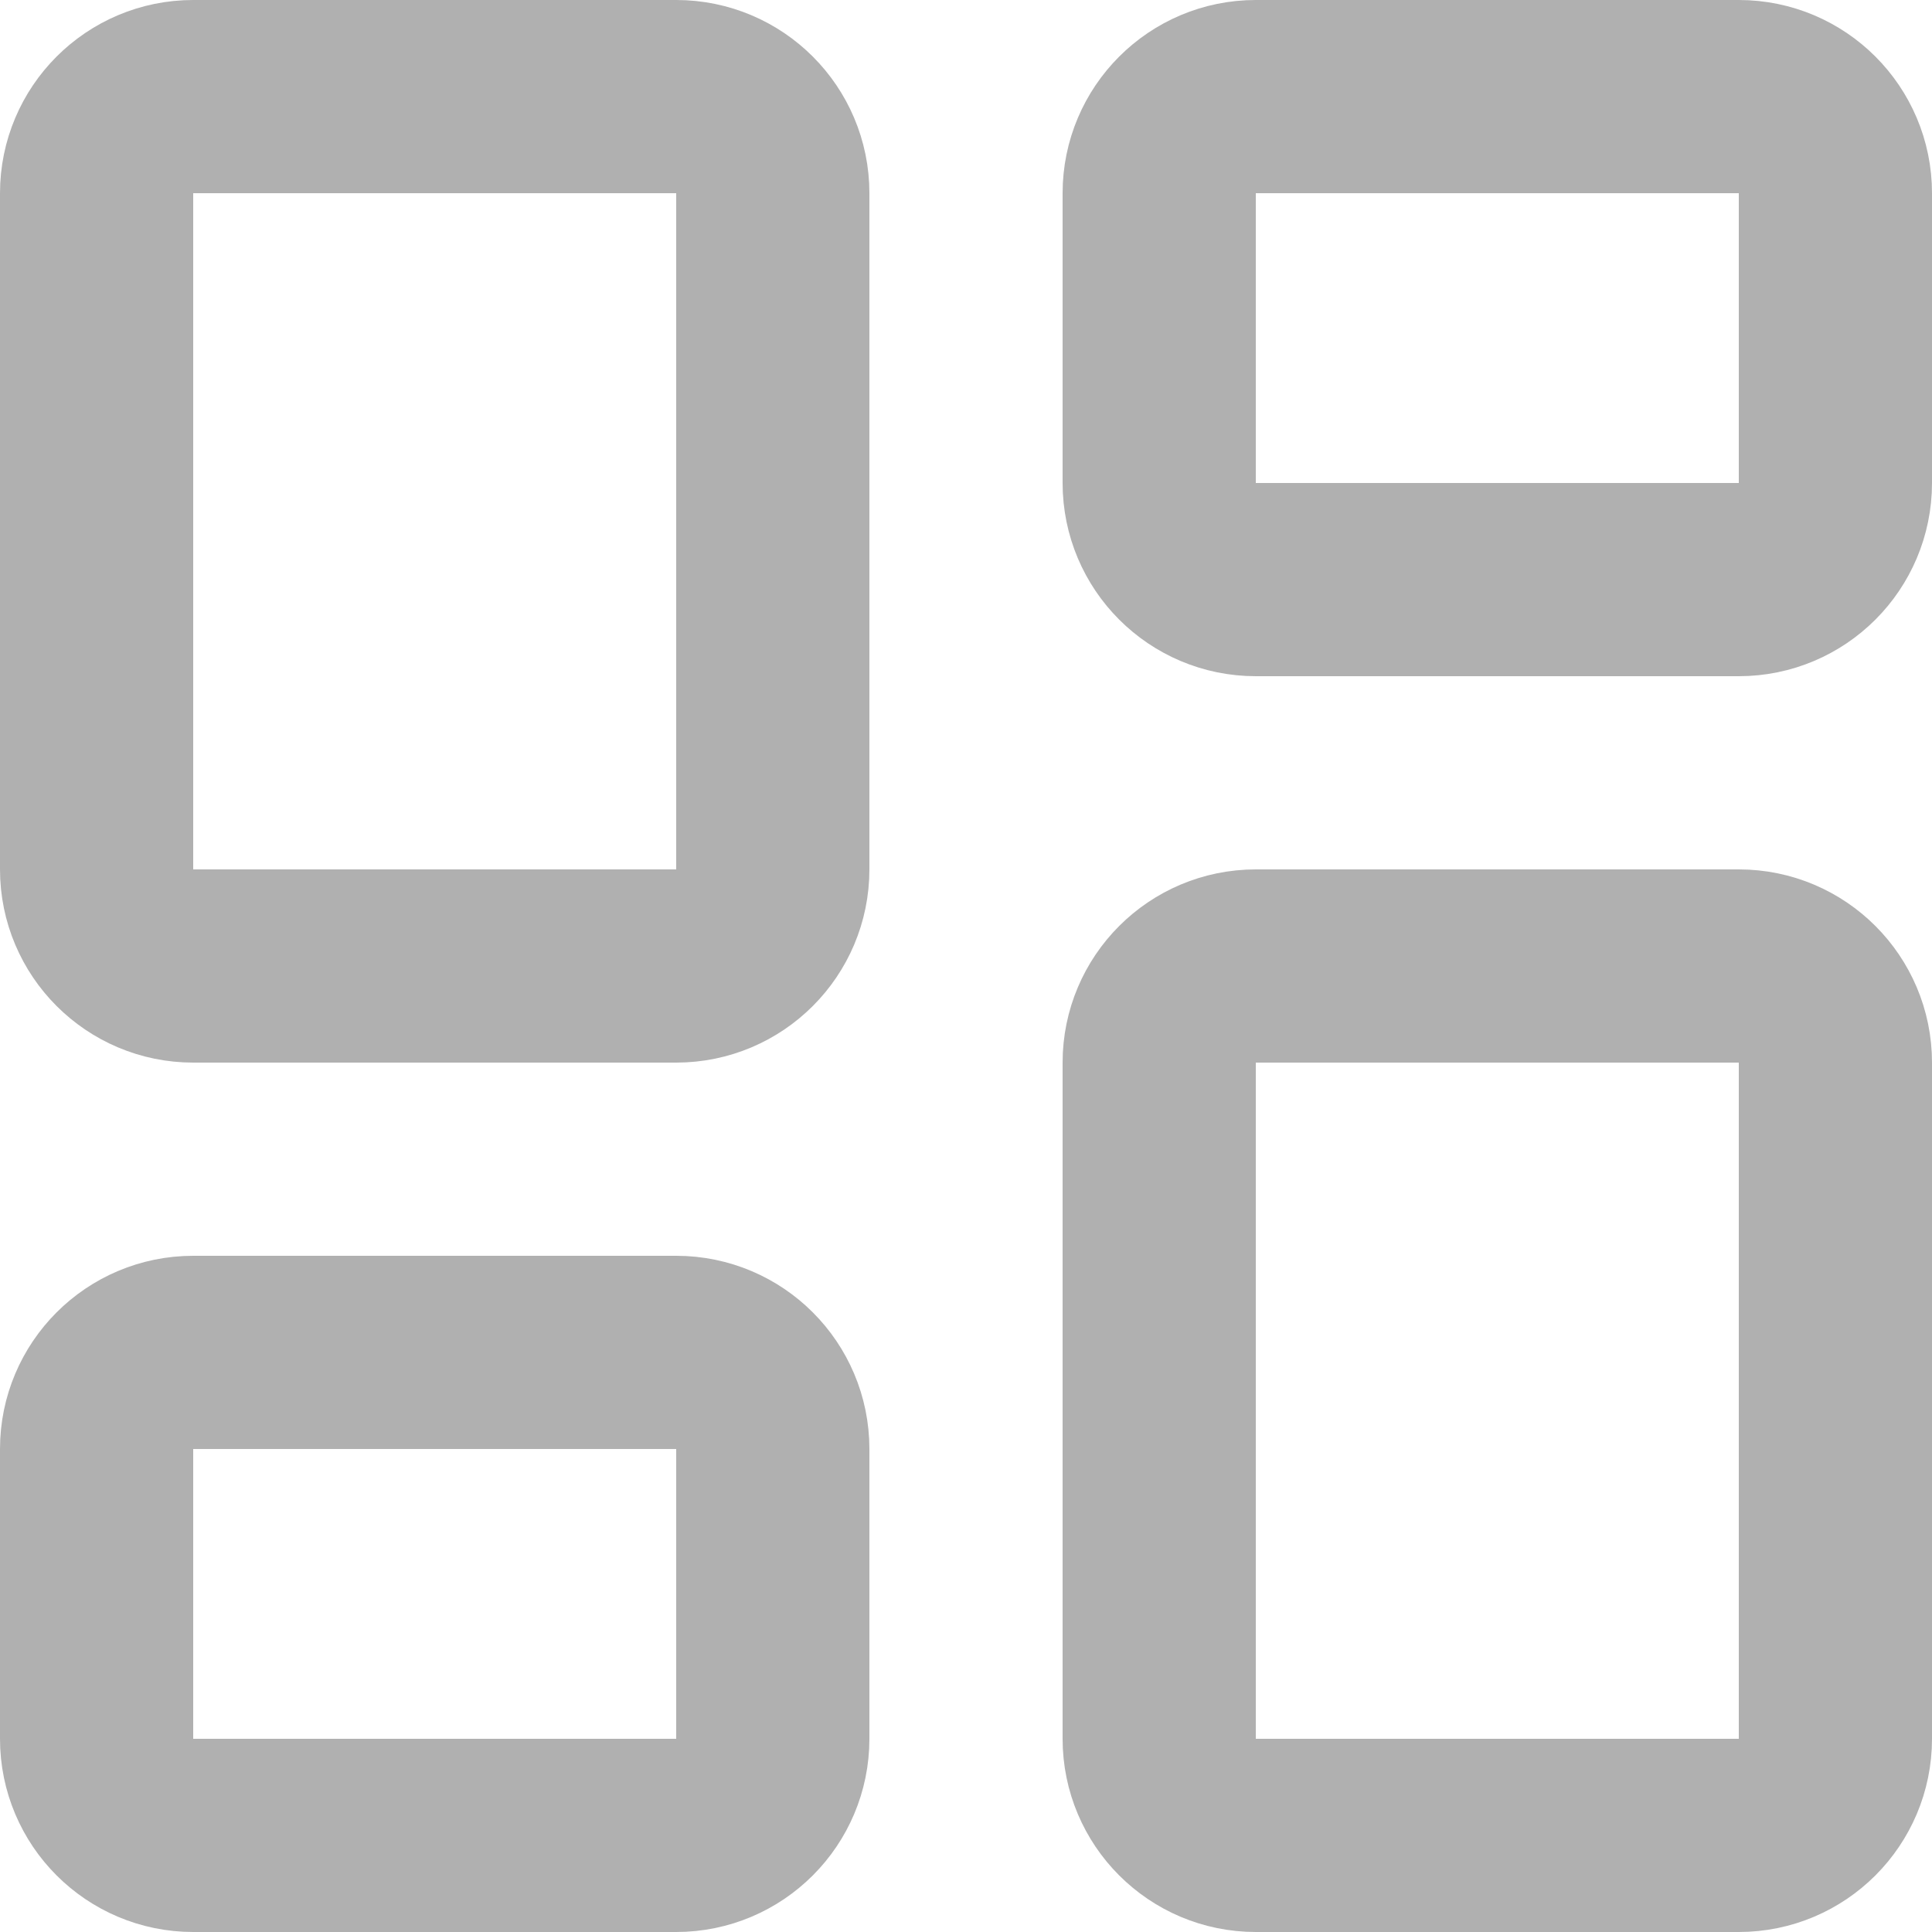
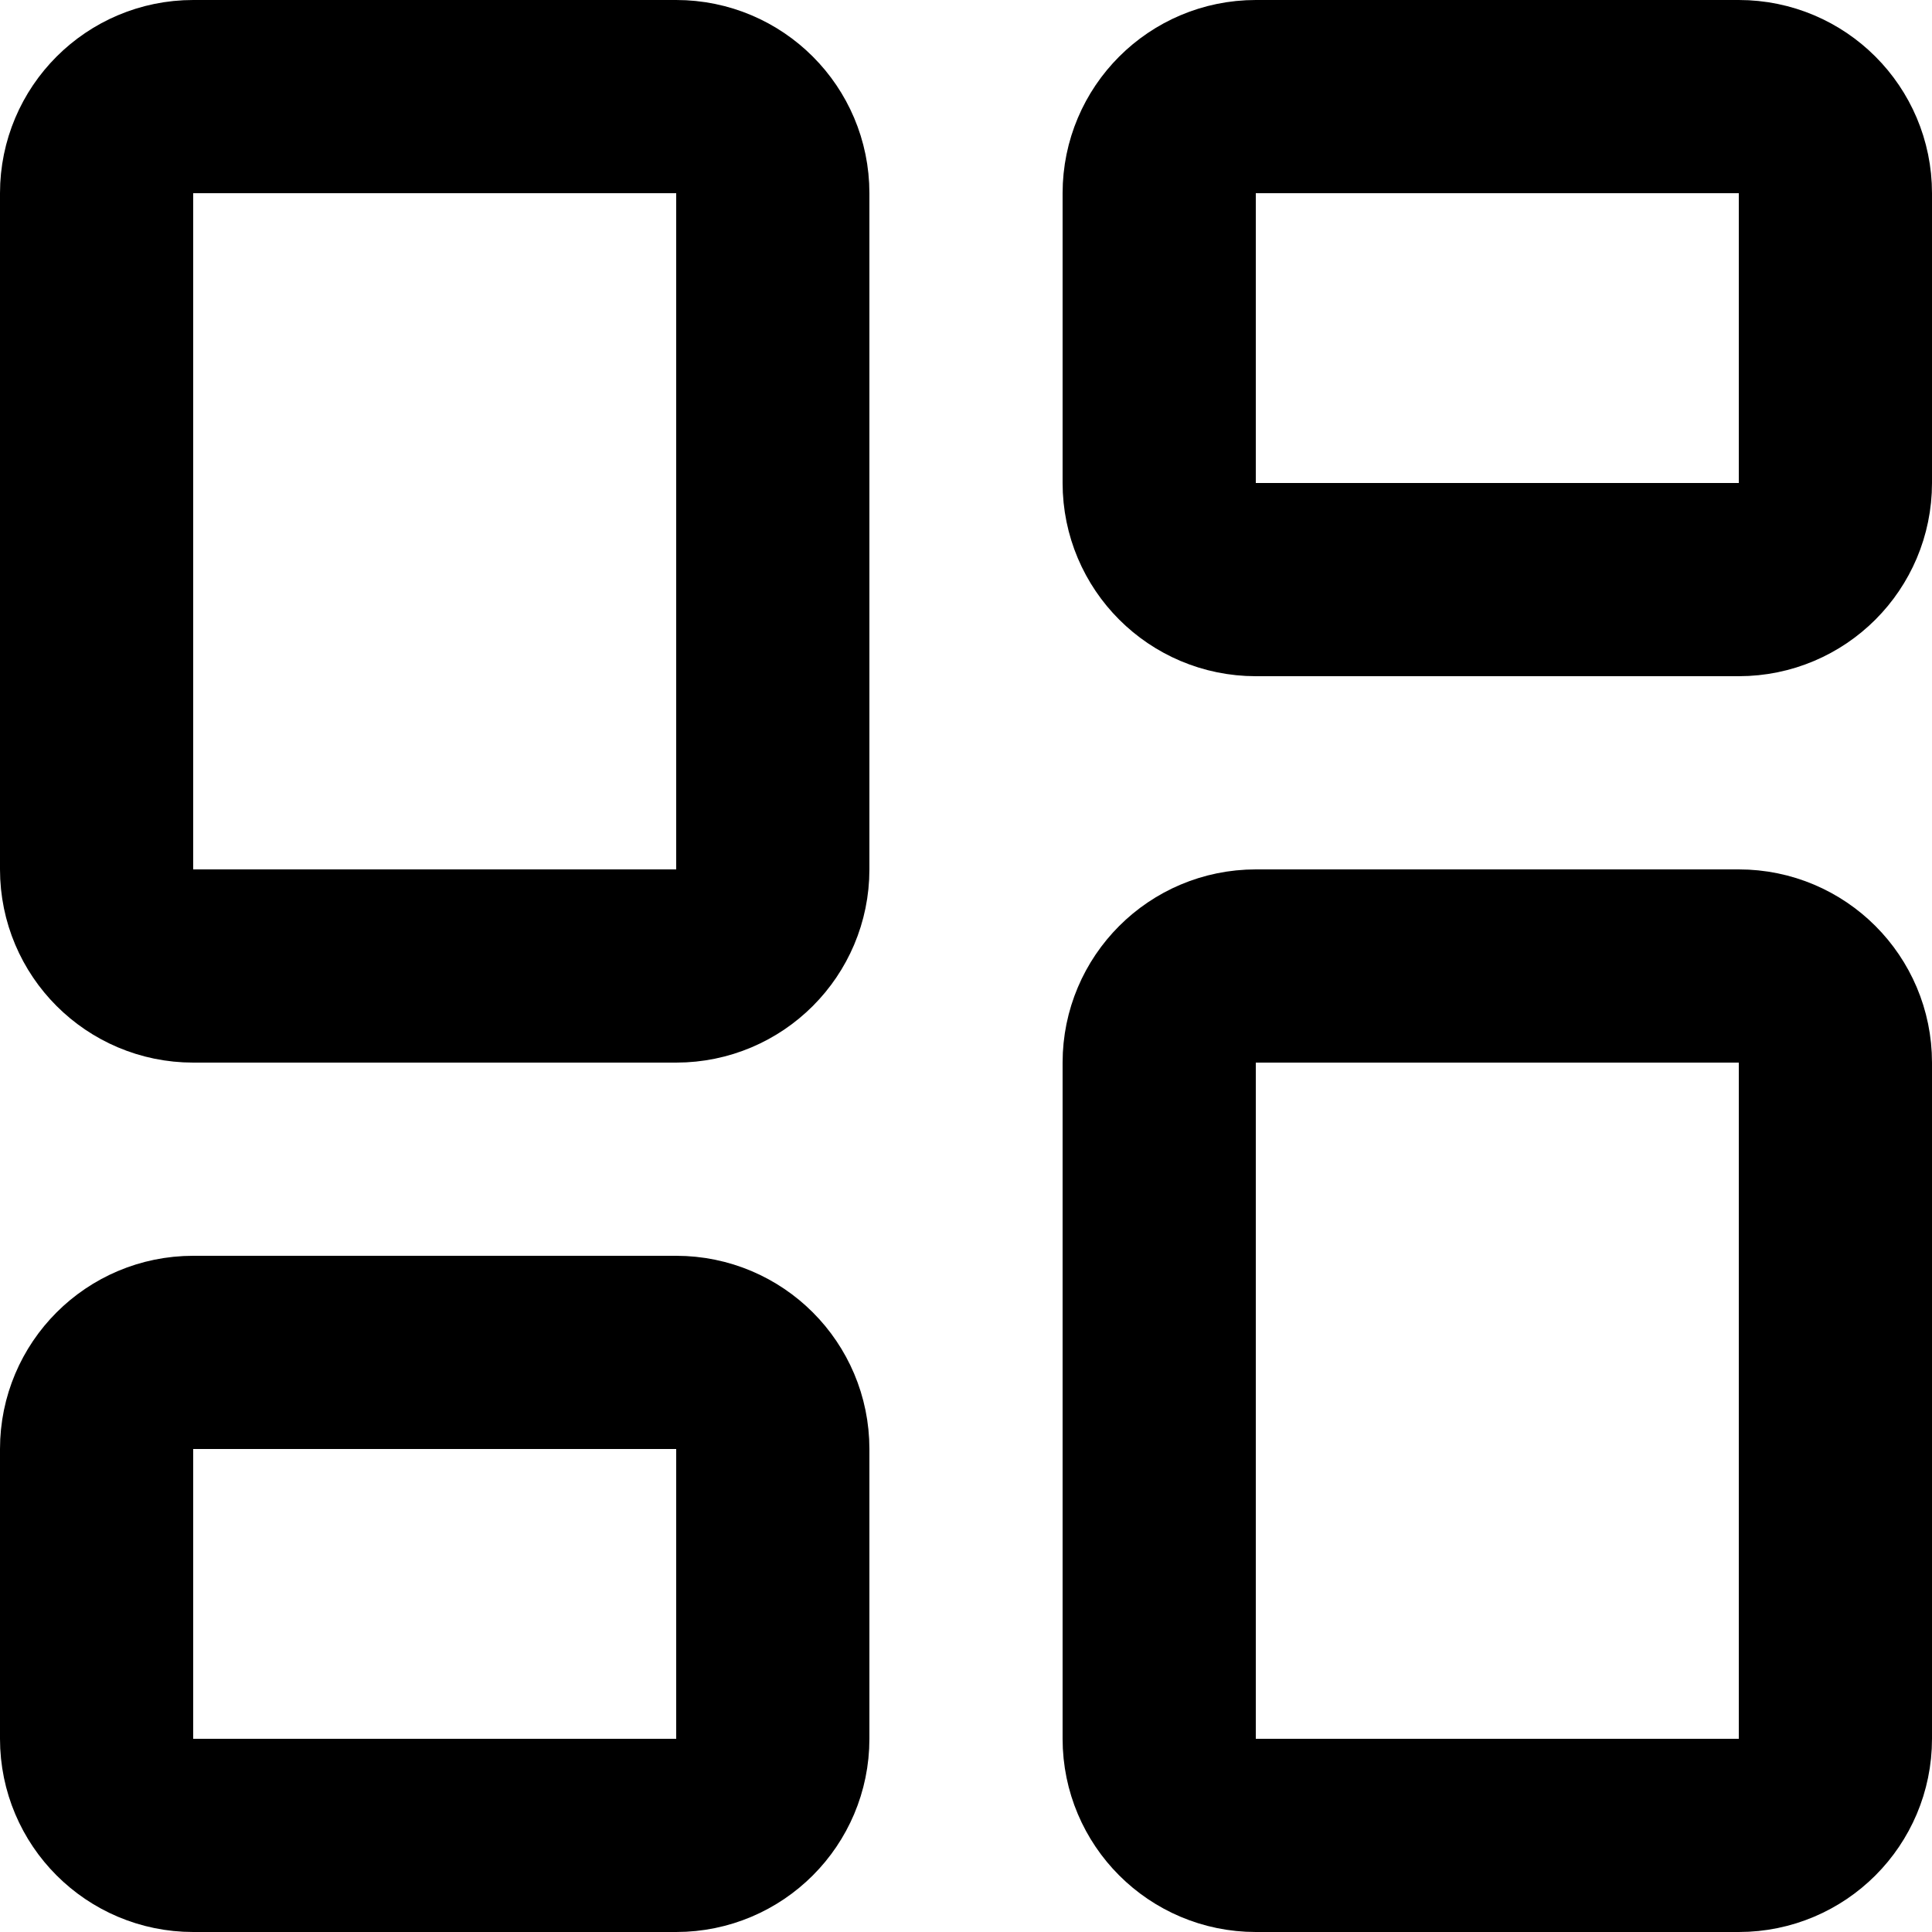
- <svg xmlns="http://www.w3.org/2000/svg" class="lucide lucide-layout-dashboard preview-icon" fill="none" stroke="#B0B0B0" stroke-linecap="round" stroke-linejoin="round" stroke-width="2" version="1.1" viewBox="0 0 20 20">
+ <svg xmlns="http://www.w3.org/2000/svg" class="lucide lucide-layout-dashboard preview-icon" fill="none" stroke="currentColor" stroke-linecap="round" stroke-linejoin="round" stroke-width="2" version="1.1" viewBox="0 0 20 20">
  <rect x="1" y="1" width="7" height="9" rx="1" />
  <rect x="12" y="1" width="7" height="5" rx="1" />
  <rect x="12" y="10" width="7" height="9" rx="1" />
  <rect x="1" y="14" width="7" height="5" rx="1" />
</svg>
